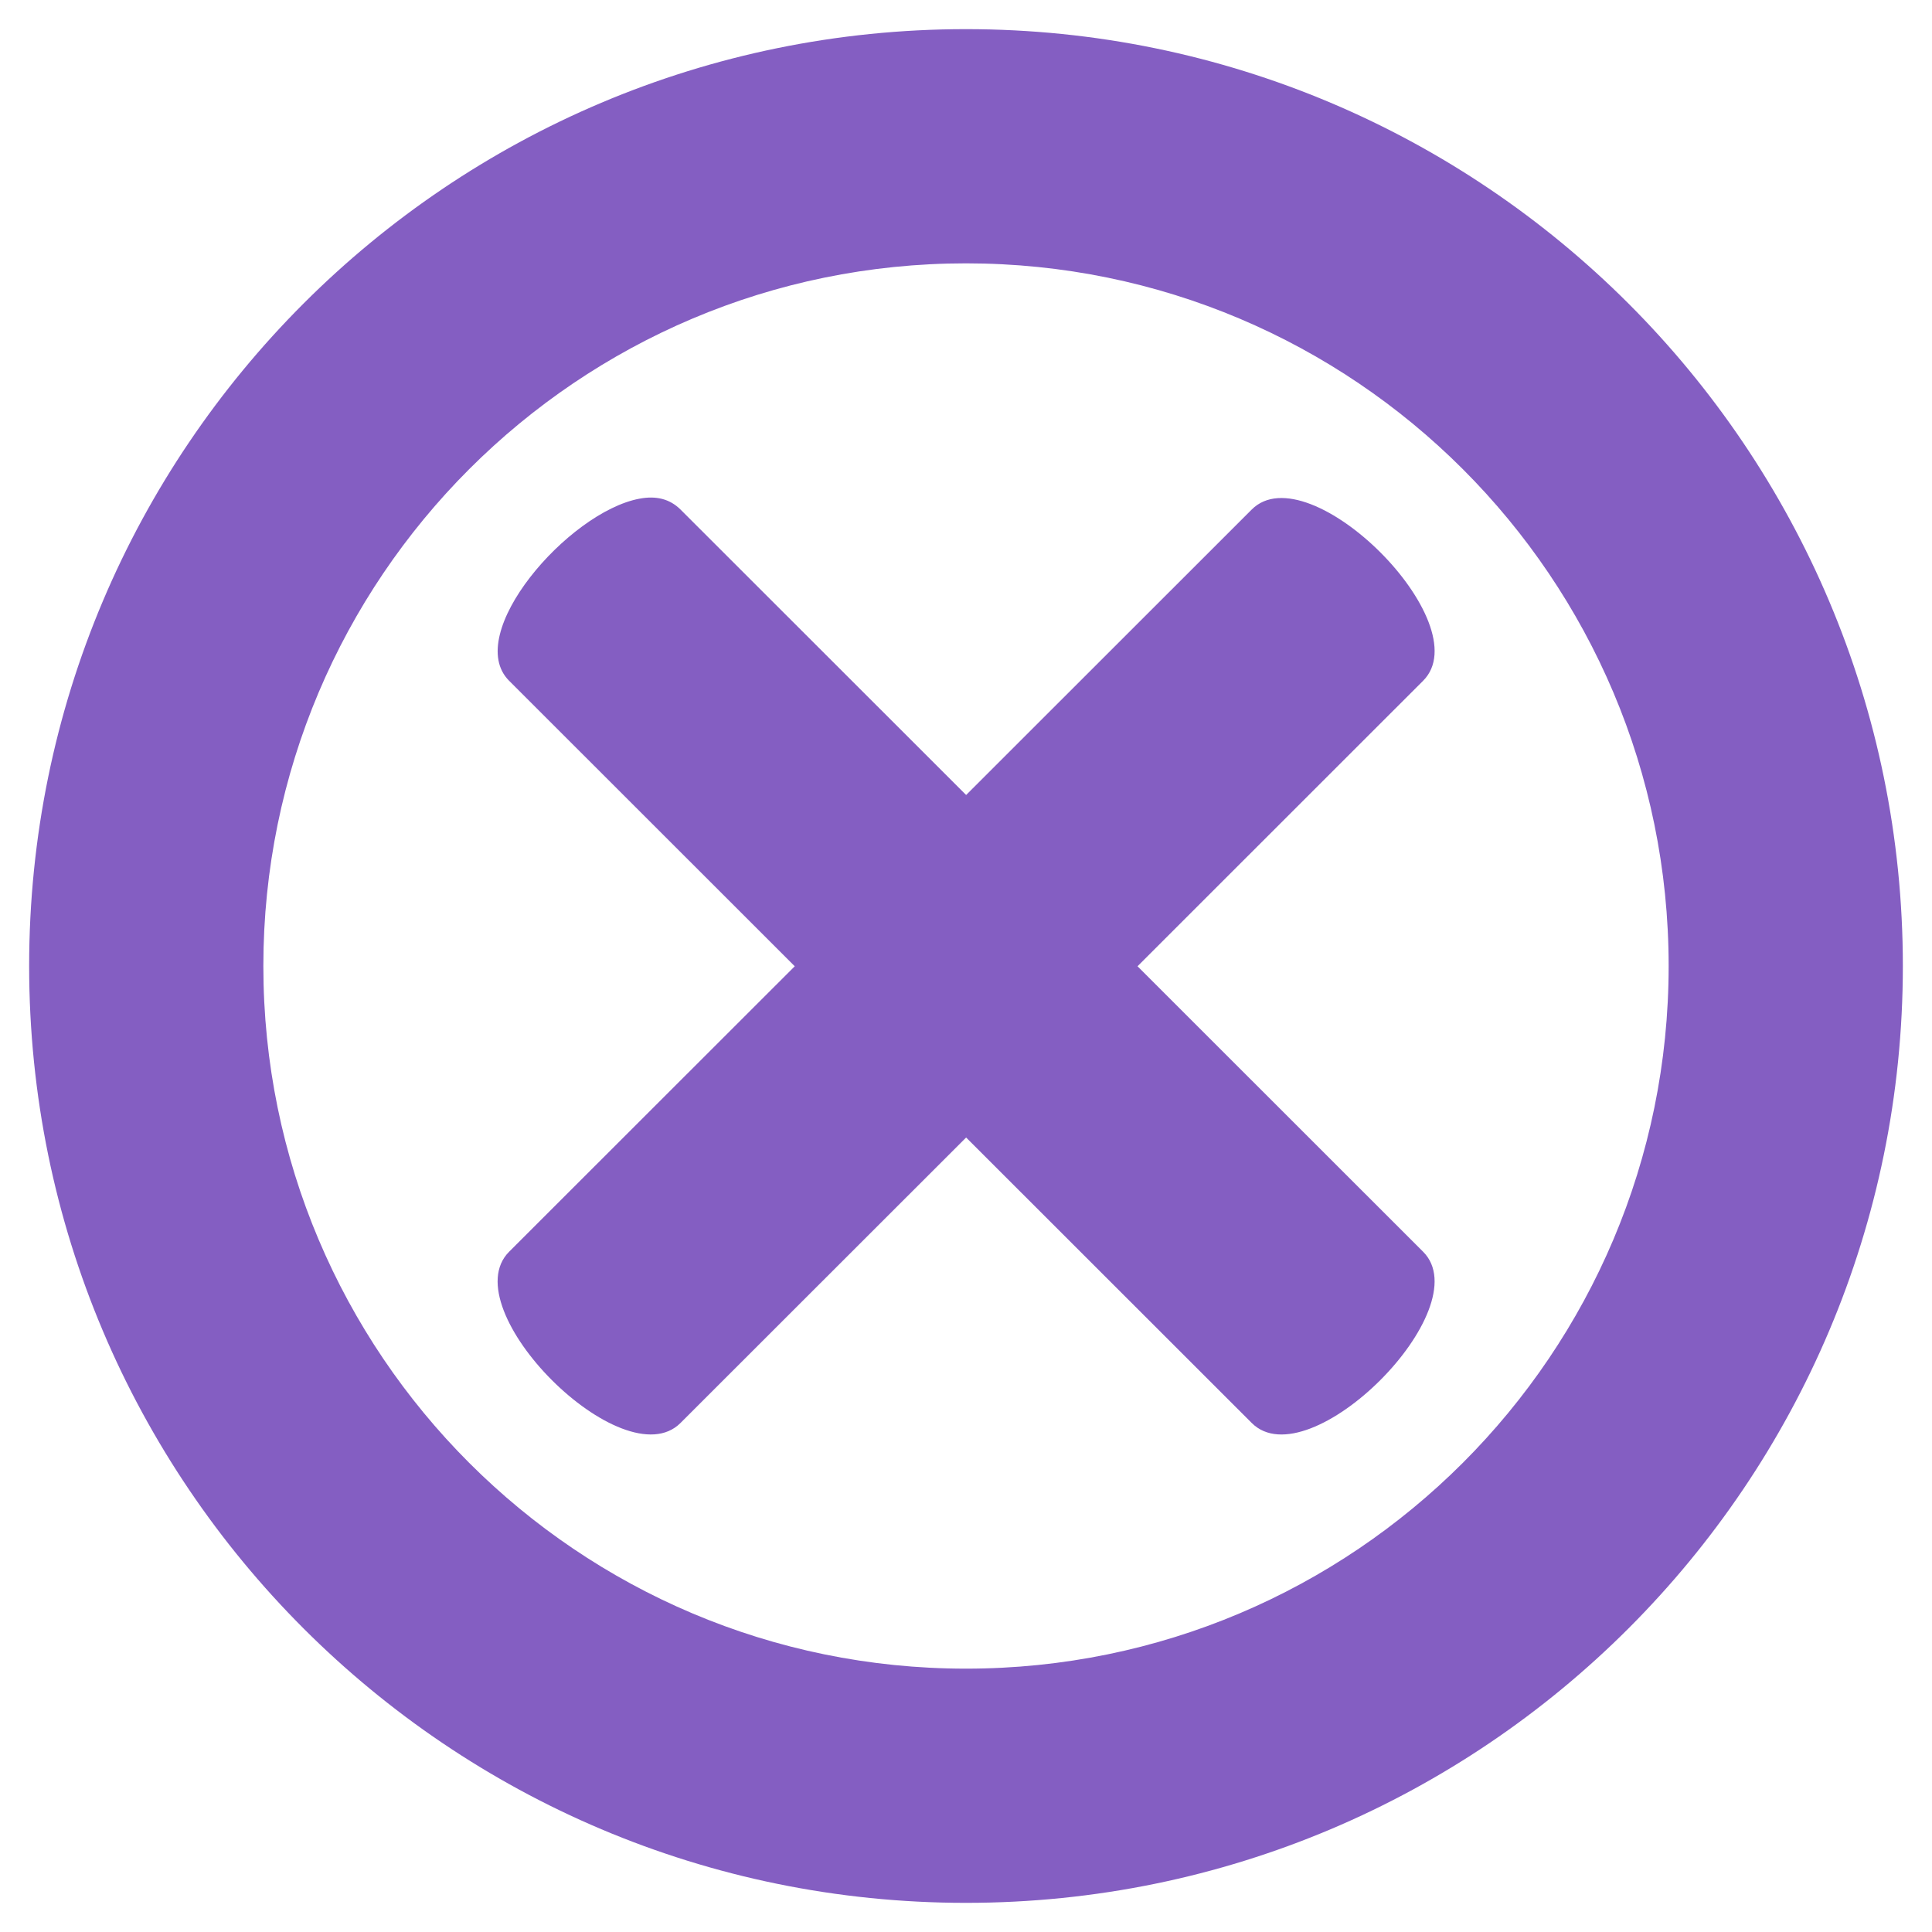
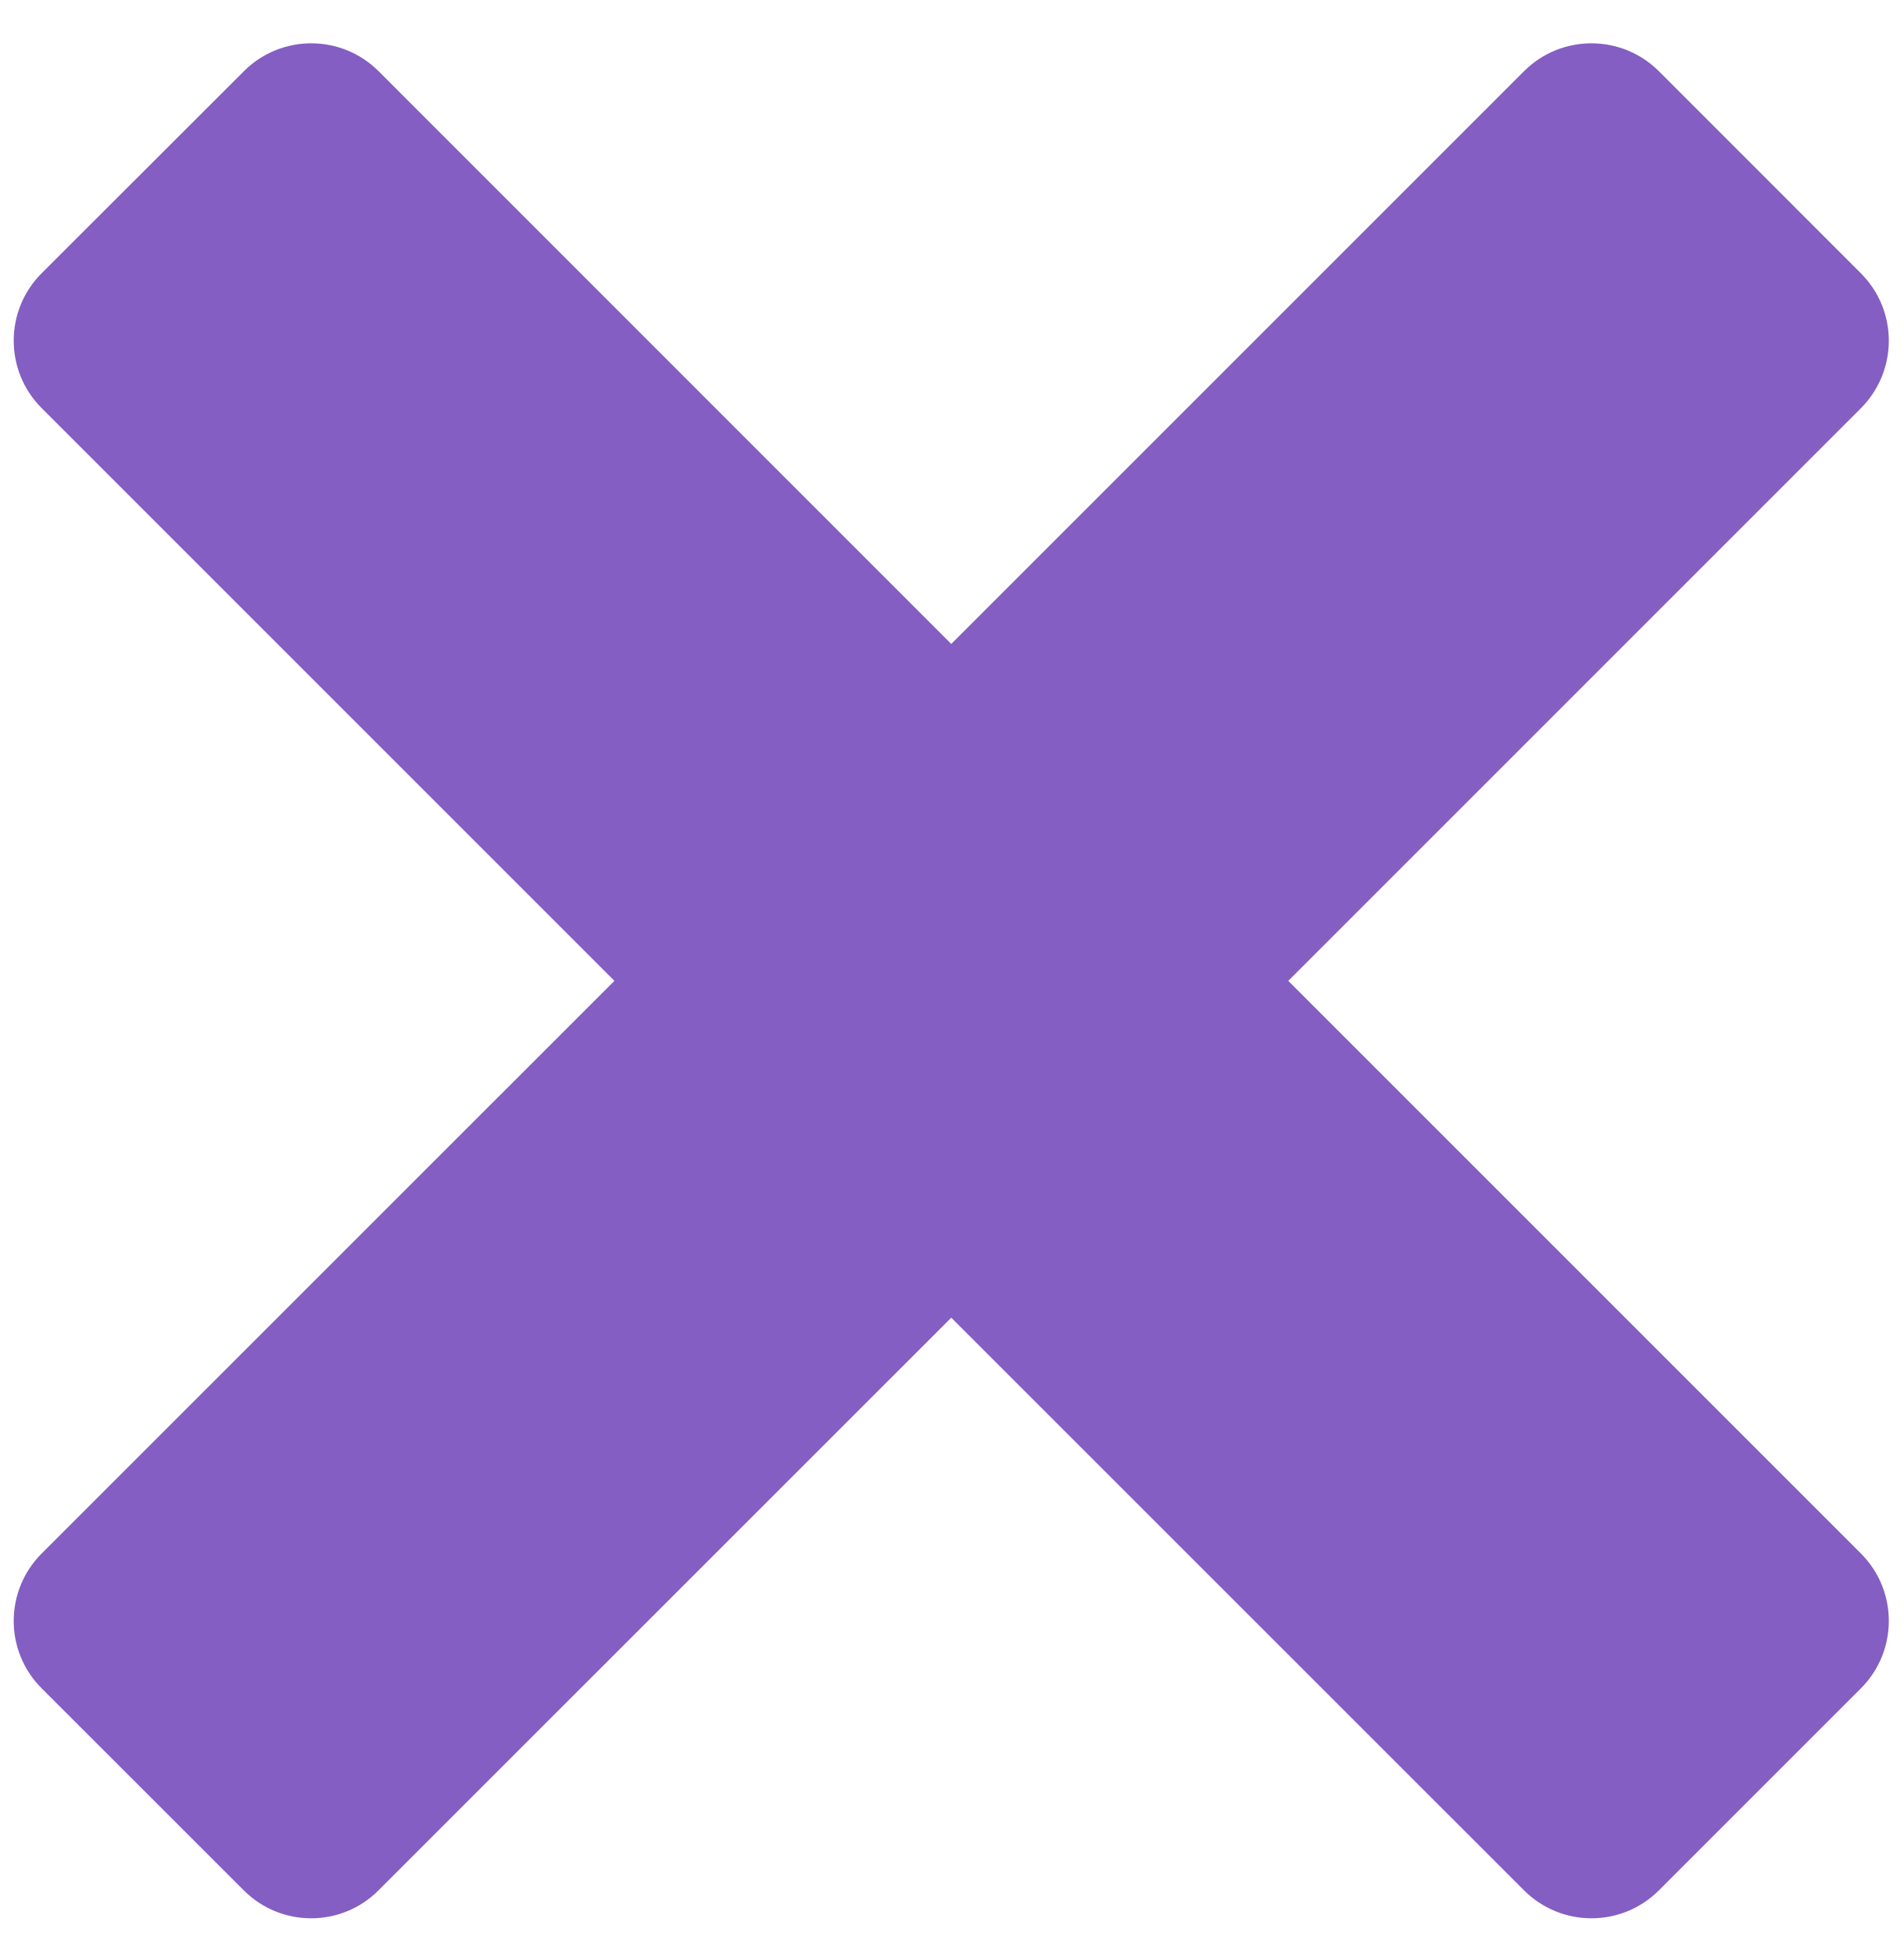
- <svg xmlns="http://www.w3.org/2000/svg" width="58" height="58" viewBox="0 0 58 58" fill="none">
-   <path d="M19.196 14.971C17.051 15.374 13.889 19.042 15.284 20.437L23.859 29.008L15.284 37.578C13.569 39.294 18.714 44.433 20.429 42.719L29.004 34.149L37.578 42.719C39.294 44.435 44.437 39.29 42.723 37.578L34.149 29.008L42.723 20.437C44.439 18.721 39.294 13.582 37.578 15.296L29.004 23.866L20.429 15.296C20.105 14.975 19.691 14.877 19.198 14.971H19.196ZM29 0.875C13.466 0.875 0.875 13.467 0.875 29C0.875 44.532 13.466 57.125 29 57.125C44.534 57.125 57.125 44.532 57.125 29C57.125 13.467 44.534 0.875 29 0.875ZM29 7.906C40.649 7.906 50.094 17.351 50.094 29C50.094 40.649 40.649 50.094 29 50.094C17.351 50.094 7.906 40.649 7.906 29C7.908 17.351 17.351 7.906 29 7.906Z" fill="#845EC2" />
+ <svg xmlns="http://www.w3.org/2000/svg" width="38" height="39" viewBox="0 0 38 39" fill="none">
+   <path d="M25.712 19.577L37.142 31.007C37.884 31.749 37.884 32.955 37.142 33.697L33.109 37.73C32.366 38.473 31.163 38.473 30.418 37.73L18.986 26.3L7.554 37.73C6.812 38.473 5.608 38.473 4.866 37.73L0.831 33.697C0.088 32.955 0.088 31.751 0.831 31.007L12.263 19.577L0.831 8.145C0.088 7.402 0.088 6.197 0.831 5.454L4.868 1.421C5.61 0.679 6.814 0.679 7.556 1.421L18.986 12.853L30.418 1.421C31.161 0.679 32.364 0.679 33.109 1.421L37.142 5.456C37.884 6.199 37.884 7.402 37.142 8.147L25.712 19.577Z" fill="#845EC2" />
</svg>
